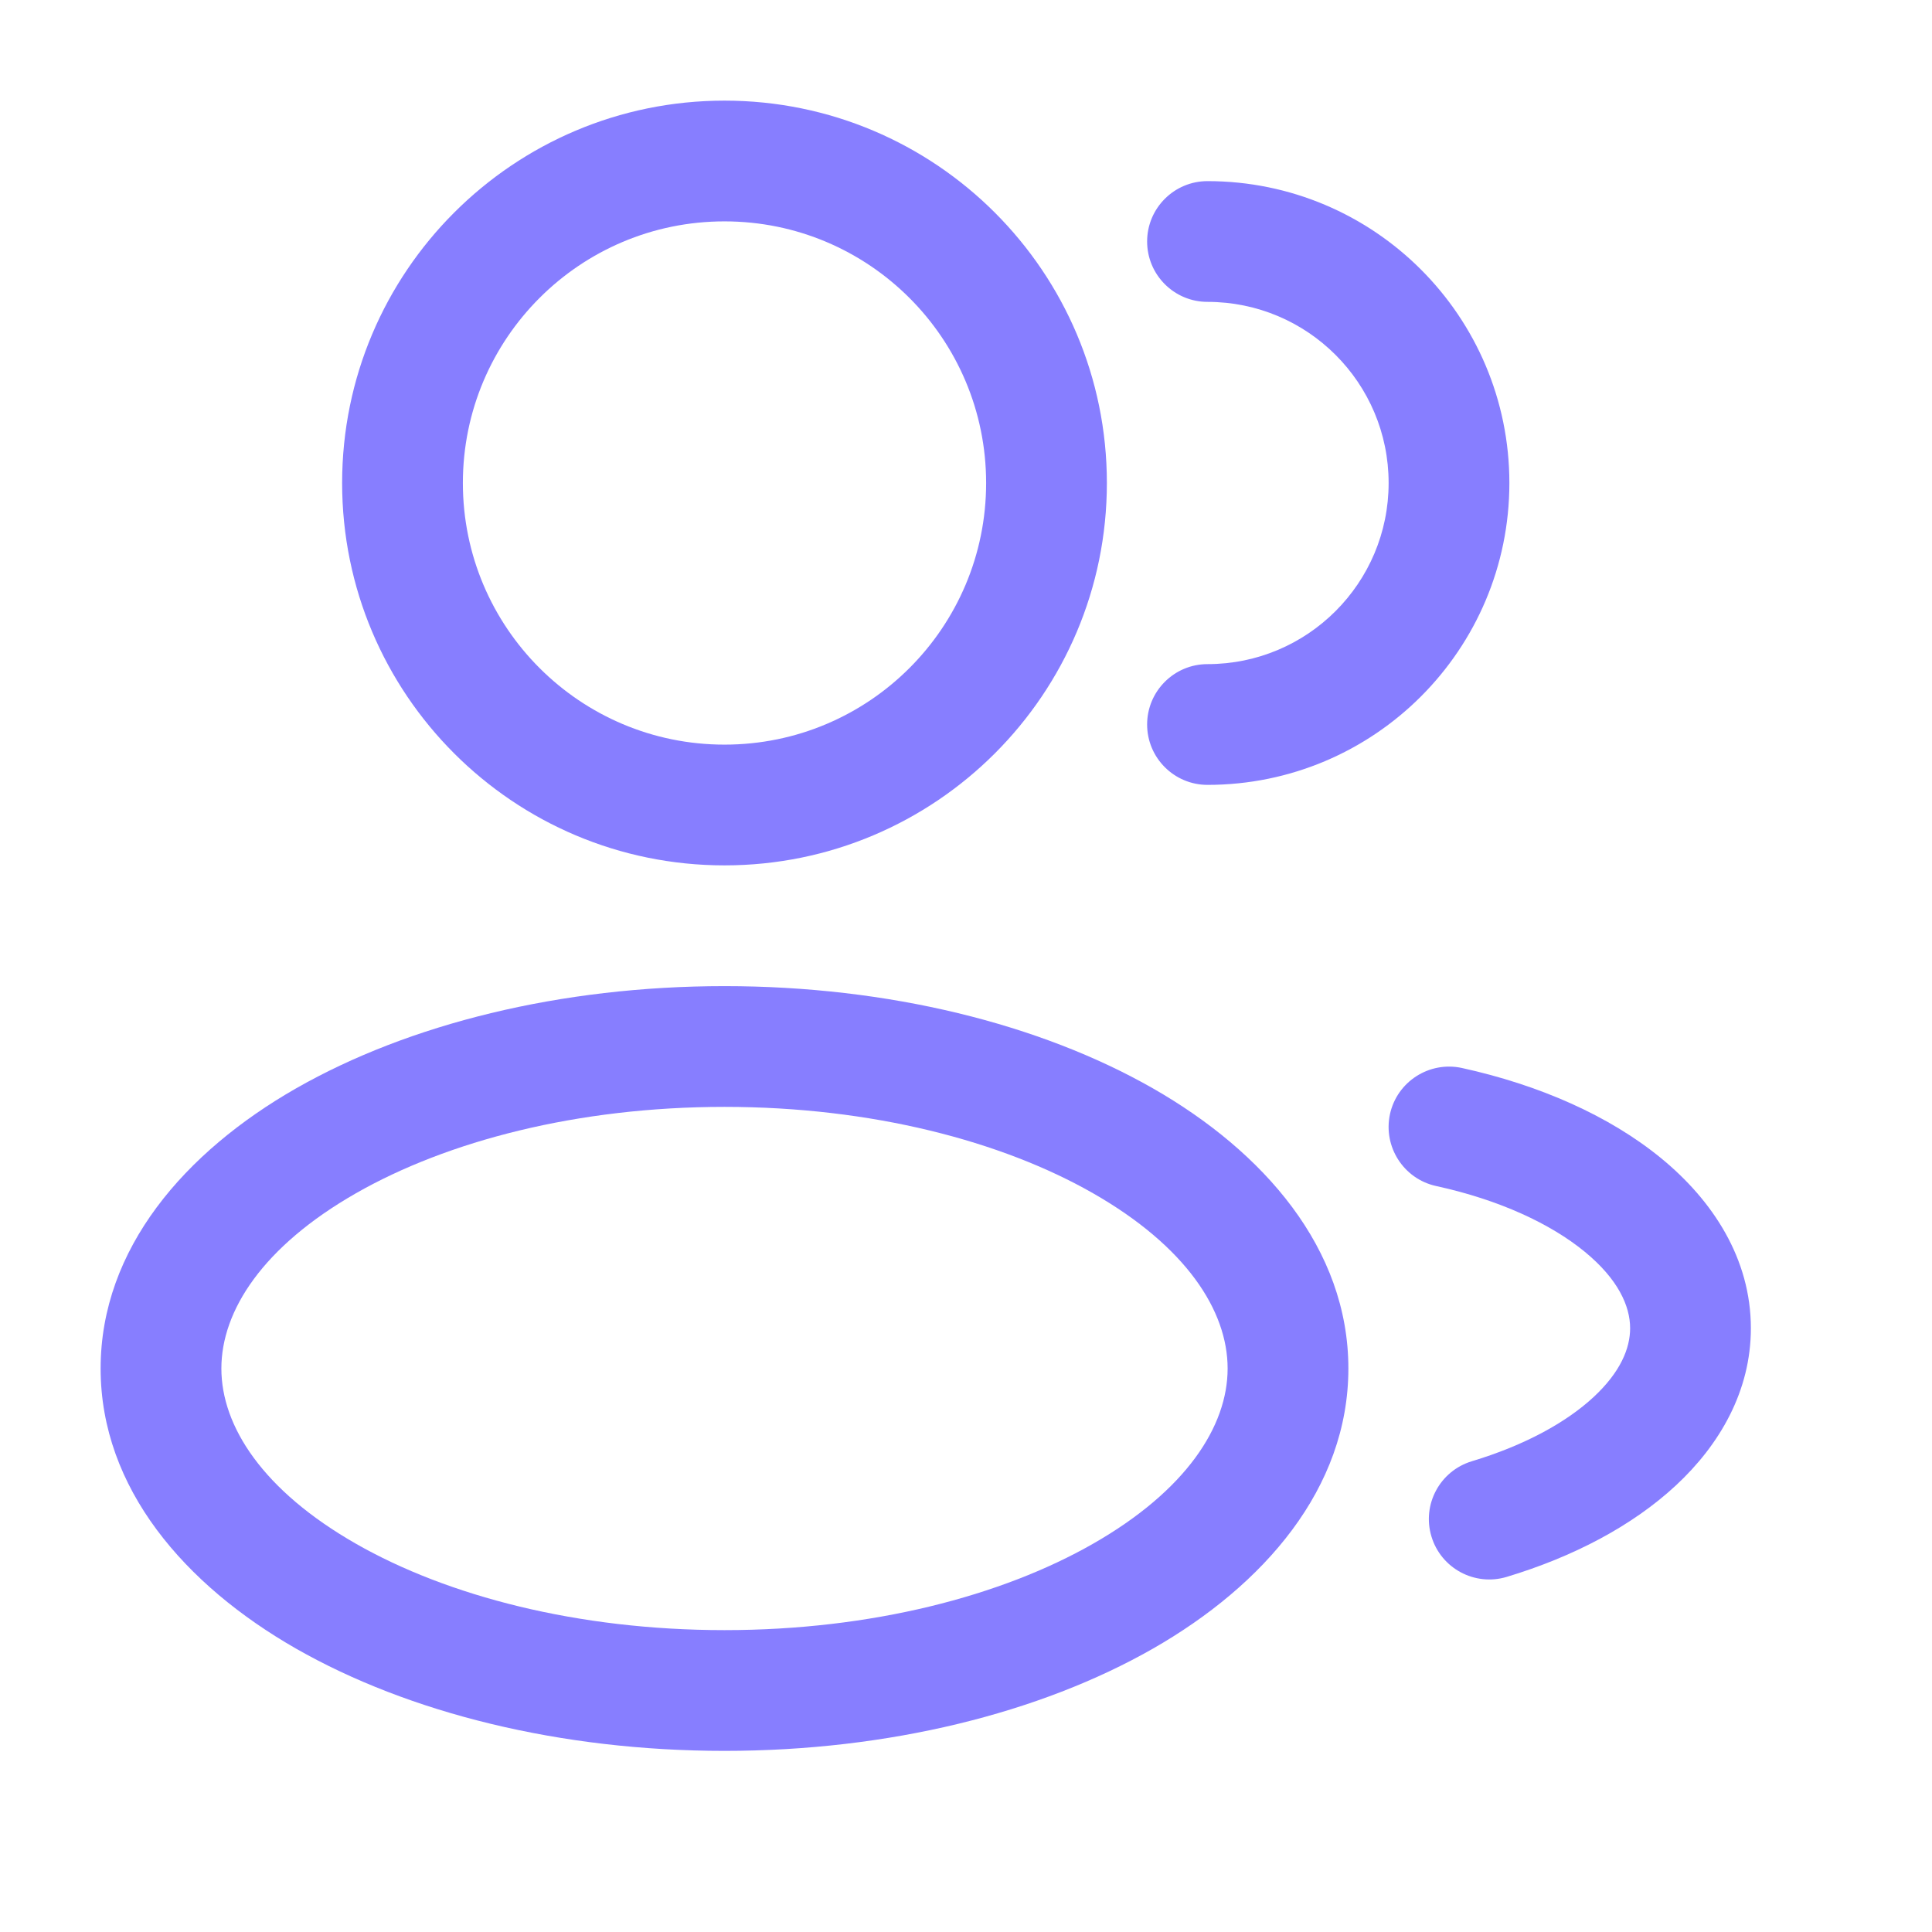
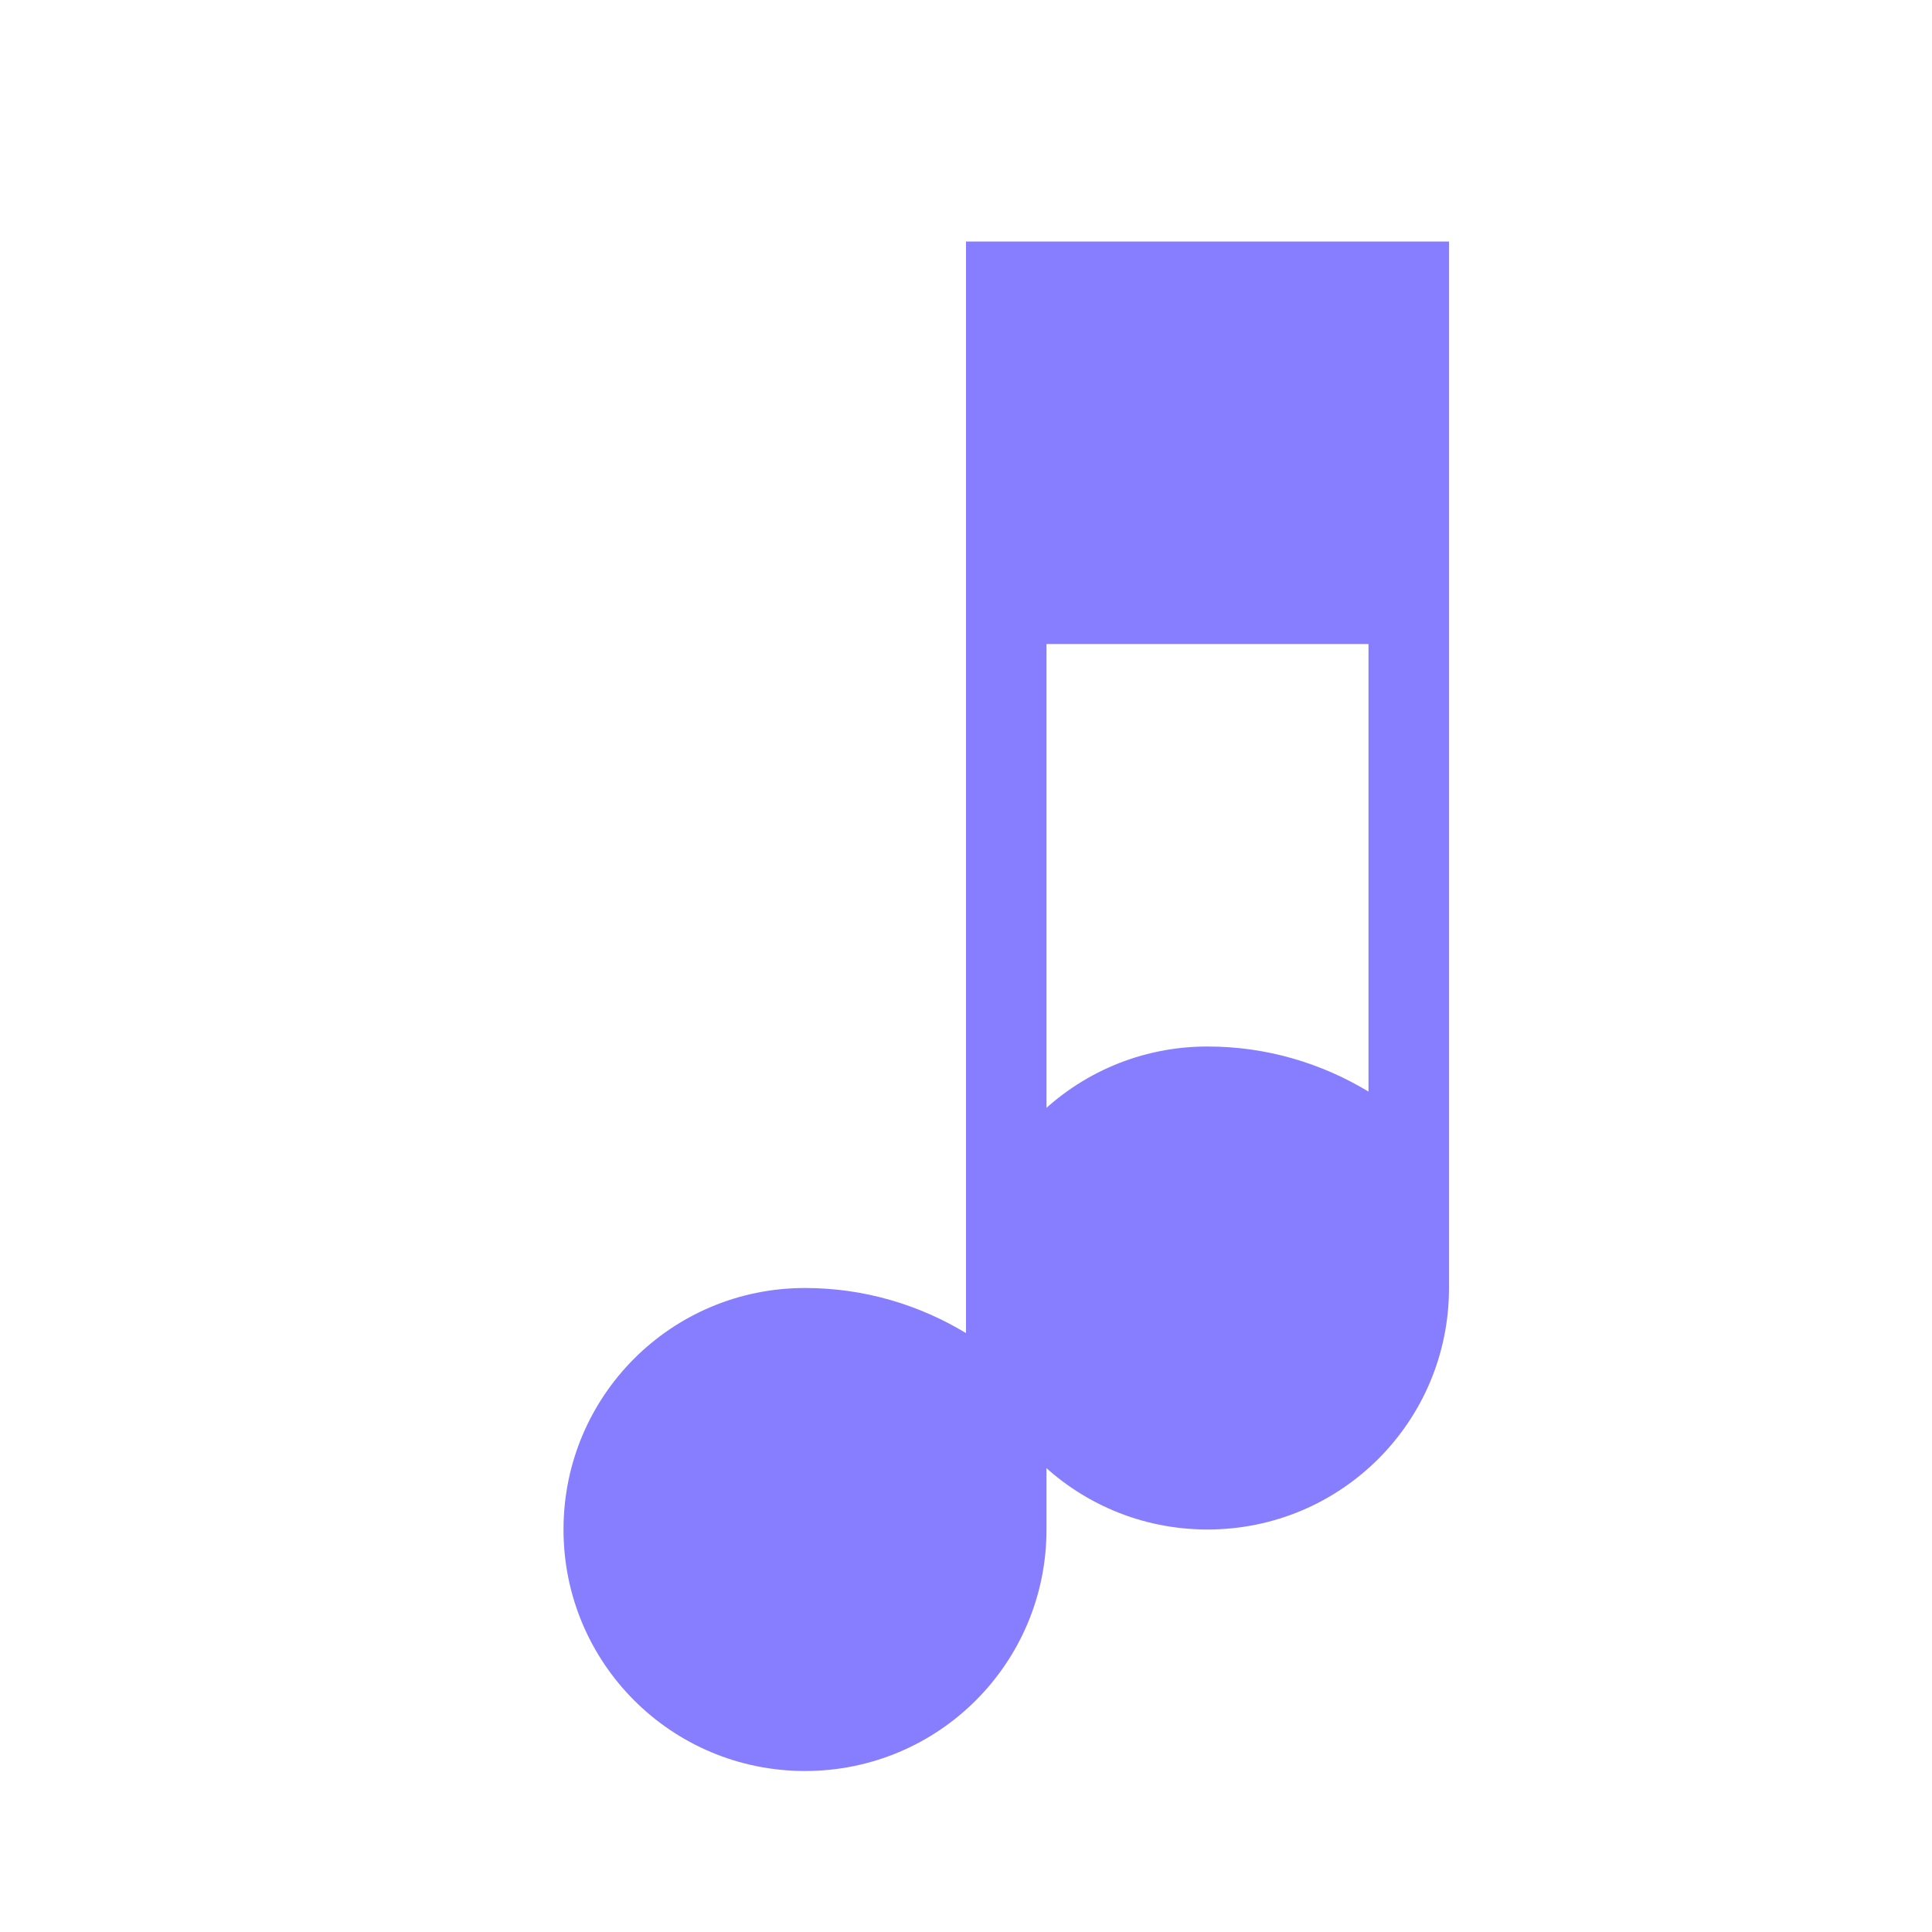
<svg xmlns="http://www.w3.org/2000/svg" width="24" height="24" viewBox="0 0 24 24" fill="none">
-   <path fill-rule="evenodd" clip-rule="evenodd" d="M9 1.25C6.377 1.25 4.25 3.377 4.25 6C4.25 8.623 6.377 10.75 9 10.75C11.623 10.75 13.75 8.623 13.75 6C13.75 3.377 11.623 1.25 9 1.25ZM5.75 6C5.75 4.205 7.205 2.75 9 2.75C10.795 2.75 12.25 4.205 12.25 6C12.25 7.795 10.795 9.25 9 9.25C7.205 9.25 5.75 7.795 5.75 6Z" fill="#877EFF" />
-   <path d="M15 2.25C14.586 2.25 14.25 2.586 14.25 3C14.25 3.414 14.586 3.75 15 3.75C16.243 3.75 17.25 4.757 17.25 6C17.25 7.243 16.243 8.25 15 8.25C14.586 8.25 14.25 8.586 14.25 9C14.25 9.414 14.586 9.75 15 9.75C17.071 9.75 18.75 8.071 18.75 6C18.75 3.929 17.071 2.25 15 2.25Z" fill="#877EFF" />
-   <path fill-rule="evenodd" clip-rule="evenodd" d="M3.678 13.52C5.078 12.721 6.961 12.25 9 12.25C11.039 12.25 12.922 12.721 14.322 13.52C15.7 14.308 16.75 15.51 16.75 17C16.75 18.49 15.7 19.692 14.322 20.48C12.922 21.279 11.039 21.75 9 21.75C6.961 21.75 5.078 21.279 3.678 20.48C2.3 19.692 1.25 18.49 1.25 17C1.25 15.51 2.3 14.308 3.678 13.52ZM4.422 14.823C3.267 15.483 2.75 16.281 2.75 17C2.75 17.719 3.267 18.517 4.422 19.177C5.556 19.825 7.173 20.25 9 20.25C10.827 20.25 12.444 19.825 13.578 19.177C14.733 18.517 15.25 17.719 15.25 17C15.25 16.281 14.733 15.483 13.578 14.823C12.444 14.175 10.827 13.75 9 13.75C7.173 13.75 5.556 14.175 4.422 14.823Z" fill="#877EFF" />
-   <path d="M18.161 13.267C17.756 13.179 17.356 13.435 17.267 13.839C17.179 14.244 17.435 14.644 17.839 14.733C18.632 14.906 19.265 15.205 19.683 15.547C20.101 15.889 20.25 16.224 20.25 16.5C20.25 16.751 20.129 17.045 19.797 17.354C19.462 17.665 18.948 17.952 18.284 18.152C17.887 18.272 17.662 18.69 17.782 19.087C17.901 19.483 18.32 19.708 18.716 19.589C19.539 19.341 20.274 18.958 20.818 18.453C21.364 17.946 21.75 17.279 21.75 16.5C21.75 15.635 21.276 14.912 20.633 14.386C19.989 13.859 19.122 13.478 18.161 13.267Z" fill="#877EFF" />
+   <path d="M12 3V16.56C11.42 16.21 10.74 16 10 16C8.34 16 7 17.34 7 19C7 20.66 8.34 22 10 22C11.66 22 13 20.66 13 19V8H17V13.56C16.42 13.21 15.74 13 15 13C13.34 13 12 14.34 12 16C12 17.66 13.34 19 15 19C16.66 19 18 17.66 18 16V3H12Z" fill="#877EFF" />
</svg>
